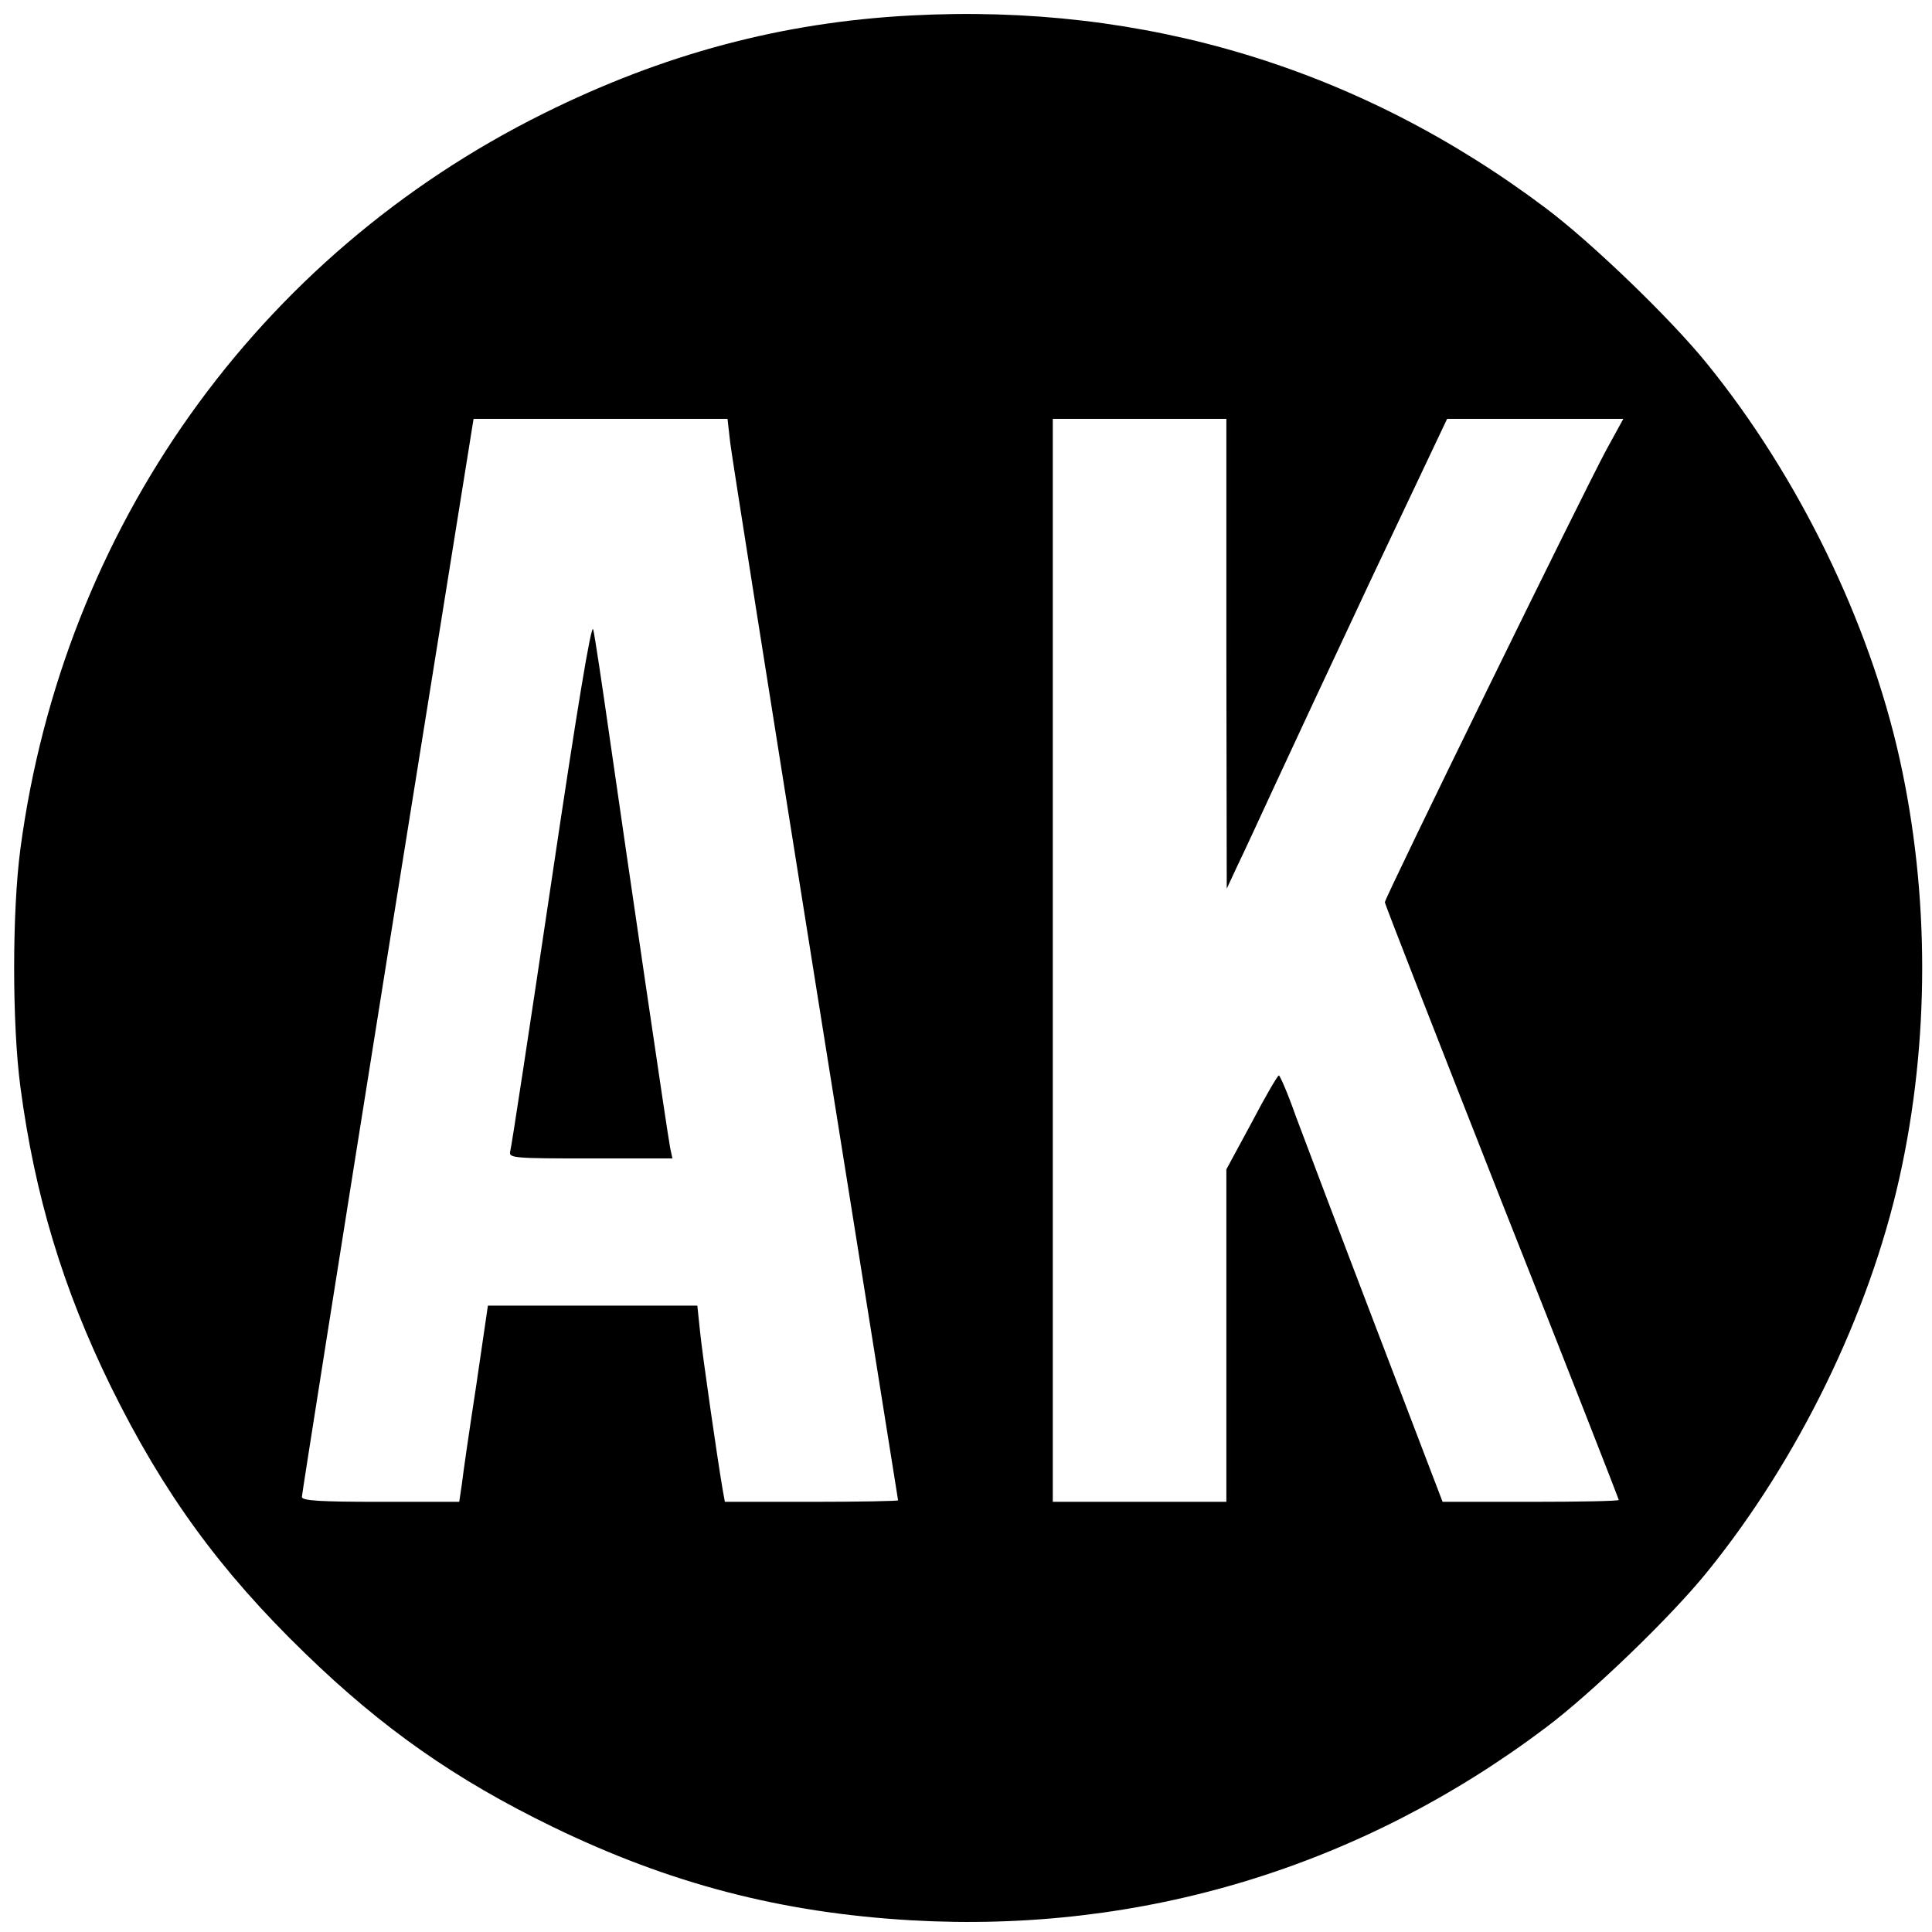
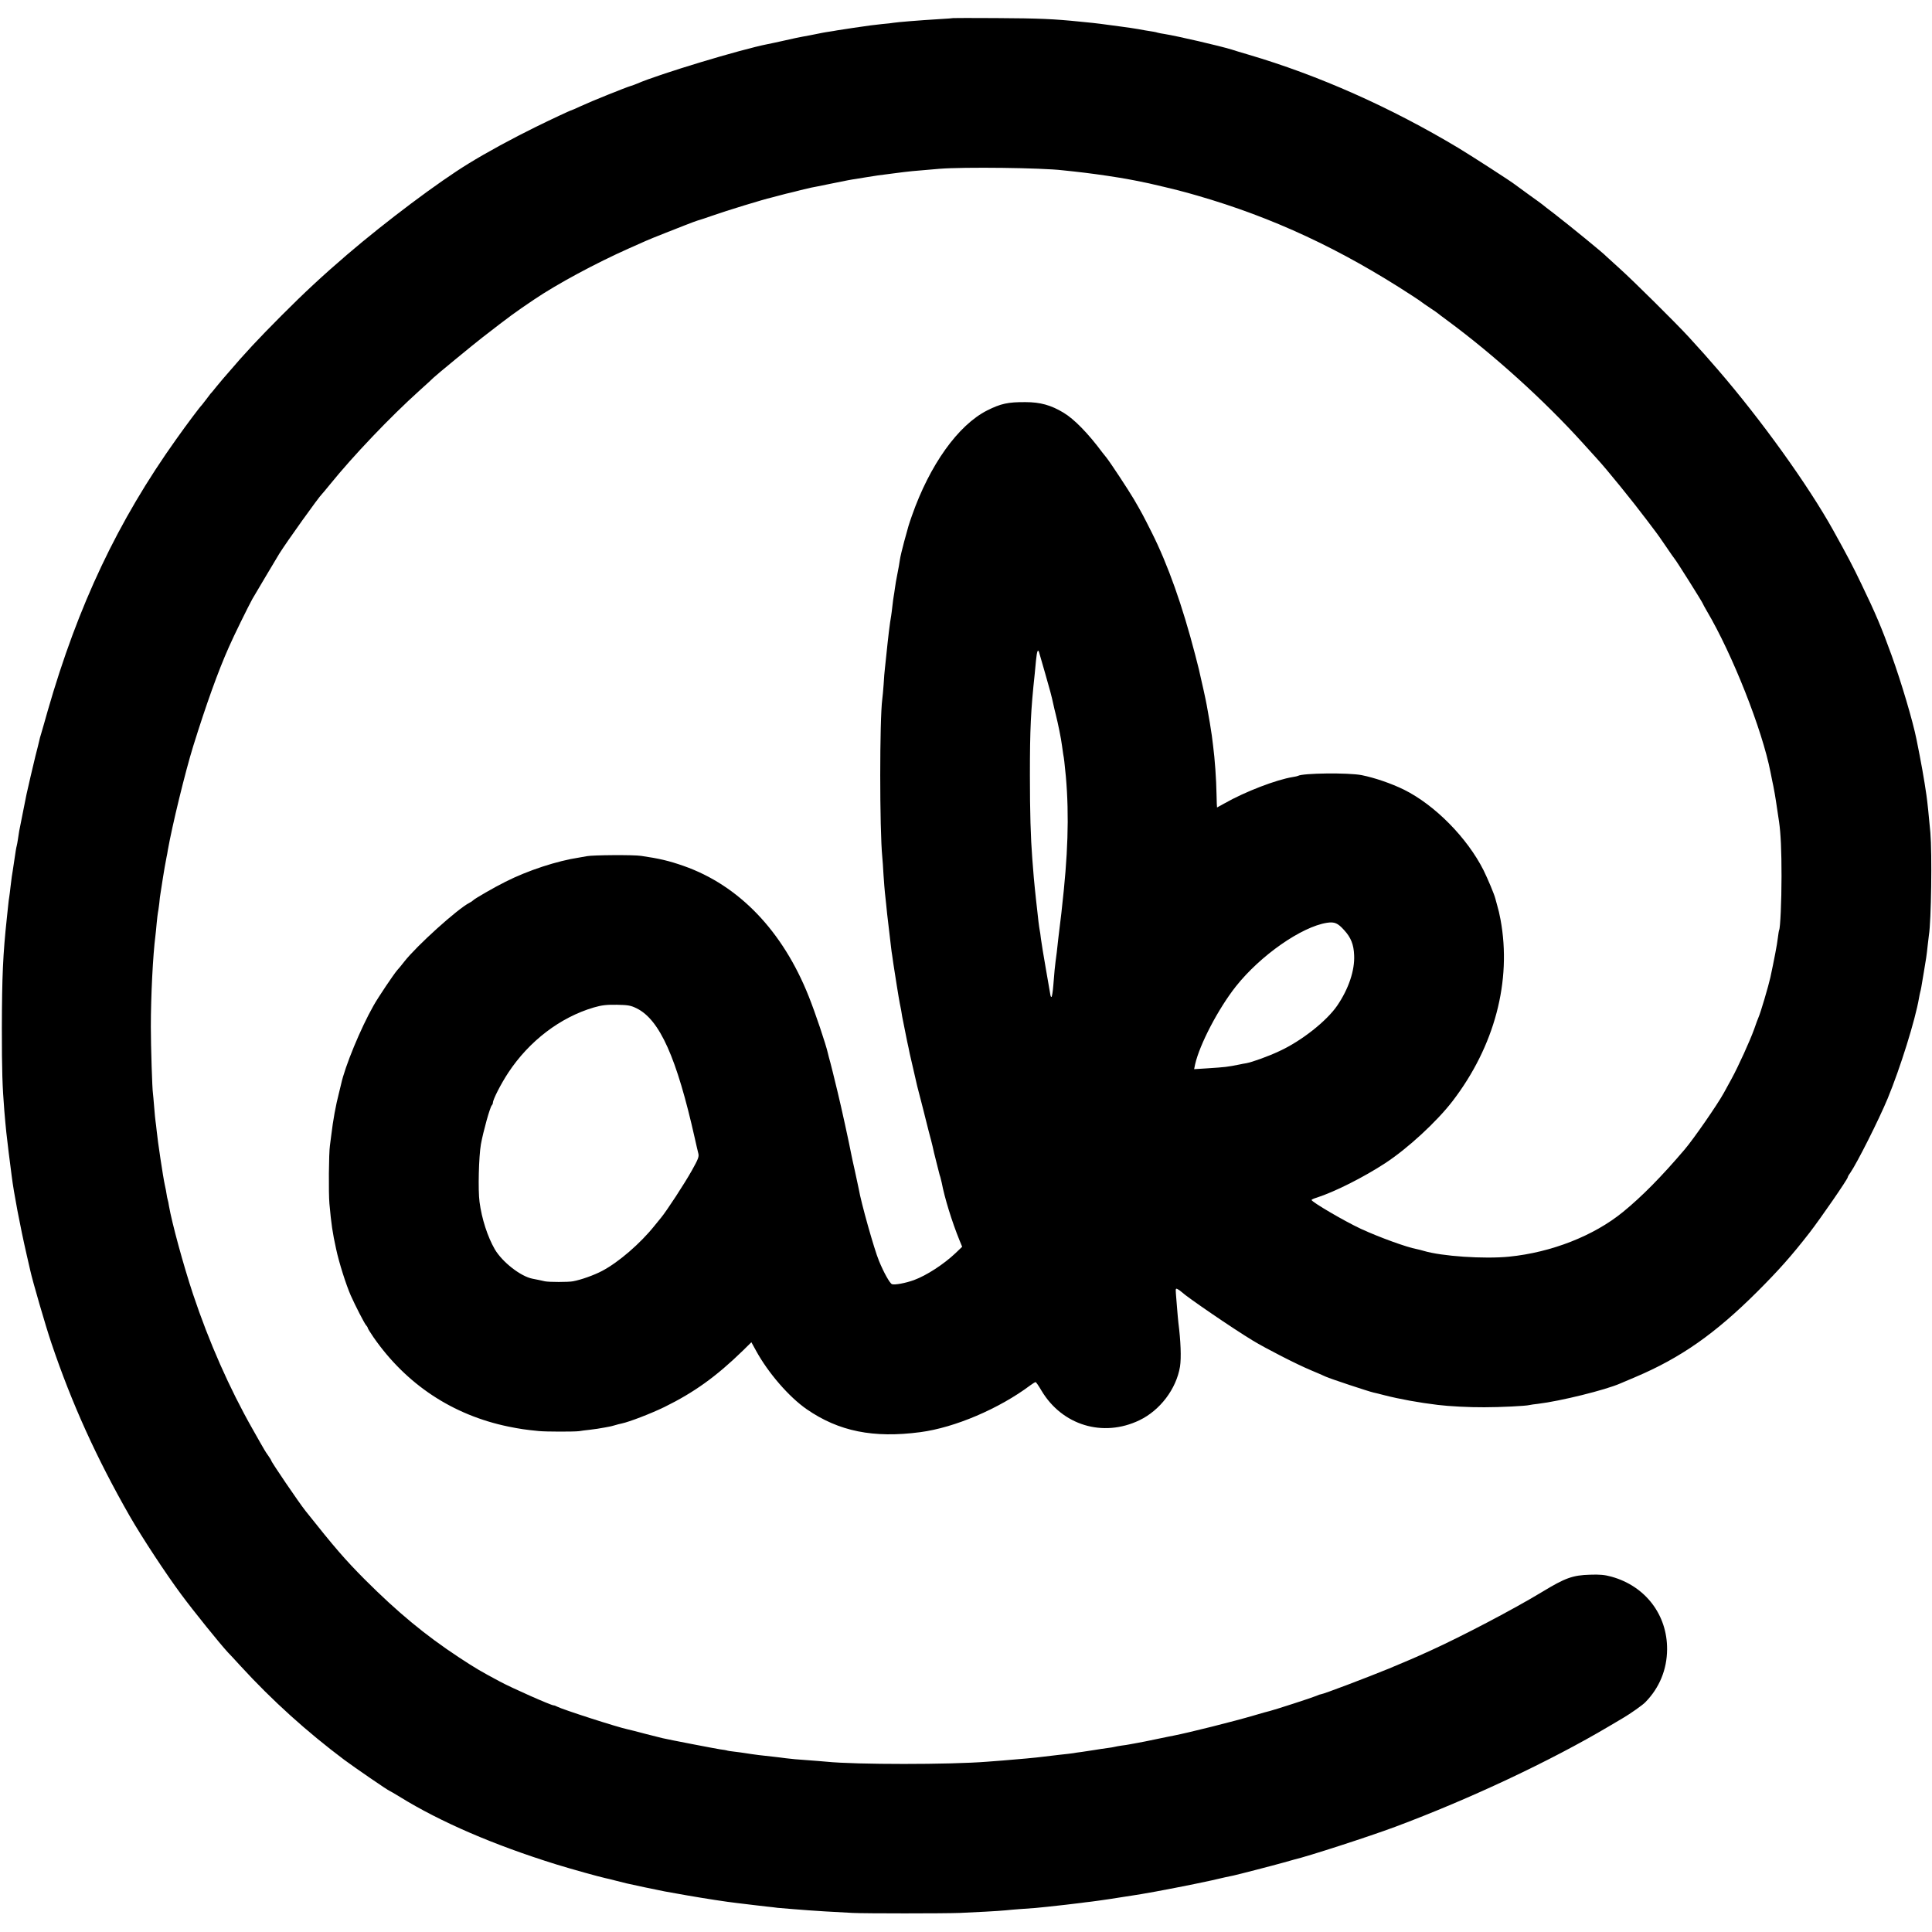
- <svg xmlns="http://www.w3.org/2000/svg" version="1.0" width="512pt" height="512pt" viewBox="0 0 512 512" preserveAspectRatio="xMidYMid meet">
-   <g transform="translate(0,512) scale(0.1,-0.1)" fill="#000000" stroke="none">
-     <path d="M2414 5079 c-342 -18 -656 -102 -974 -260 -759 -377 -1273 -1099 -1386 -1949 -22 -166 -22 -464 0 -630 38 -288 113 -536 240 -795 139 -282 289 -488 514 -706 206 -200 399 -335 656 -460 311 -151 606 -228 951 -248 610 -35 1191 141 1682 511 121 91 330 292 427 412 241 297 429 682 510 1046 80 360 80 750 0 1110 -81 364 -269 749 -510 1046 -97 120 -306 321 -427 412 -493 371 -1063 544 -1683 511z m-479 -1131 c4 -35 106 -679 226 -1432 120 -752 219 -1370 219 -1372 0 -2 -103 -4 -230 -4 l-229 0 -6 33 c-14 82 -54 359 -60 420 l-7 67 -277 0 -278 0 -31 -212 c-18 -117 -35 -234 -38 -261 l-7 -47 -208 0 c-161 0 -209 3 -209 13 0 6 102 652 227 1435 l228 1422 336 0 337 0 7 -62z m1315 -560 l1 -623 28 60 c16 33 58 124 94 202 36 78 154 331 263 563 l199 420 233 0 234 0 -45 -82 c-60 -111 -587 -1187 -587 -1199 0 -5 140 -363 310 -795 171 -431 310 -787 310 -789 0 -3 -105 -5 -233 -5 l-234 0 -175 458 c-96 251 -192 505 -214 564 -21 60 -42 108 -45 108 -3 0 -36 -56 -72 -125 l-67 -124 0 -441 0 -440 -230 0 -230 0 0 1435 0 1435 230 0 230 0 0 -622z" />
-     <path d="M1461 2782 c-57 -383 -106 -705 -109 -714 -4 -17 11 -18 213 -18 l217 0 -6 28 c-7 35 -113 758 -161 1092 -20 140 -39 267 -43 282 -5 18 -43 -212 -111 -670z" />
+ <svg xmlns="http://www.w3.org/2000/svg" version="1.0" width="1560pt" height="1560pt" viewBox="0 0 1560 1560" preserveAspectRatio="xMidYMid meet">
+   <g transform="translate(0,1560) scale(0.1,-0.1)" fill="#000000" stroke="none">
+     <path d="M7697 15454 c-1 -1 -49 -5 -107 -8 -181 -11 -346 -25 -376 -30 -11 -2 -50 -7 -89 -10 -38 -4 -81 -9 -95 -11 -14 -2 -45 -7 -70 -10 -25 -3 -56 -8 -70 -10 -14 -2 -43 -7 -65 -10 -23 -3 -52 -8 -65 -10 -14 -3 -41 -7 -60 -10 -19 -3 -46 -7 -60 -10 -14 -3 -36 -7 -50 -10 -14 -3 -36 -7 -50 -10 -14 -3 -41 -8 -60 -11 -19 -3 -84 -17 -145 -31 -60 -13 -121 -27 -135 -29 -219 -43 -881 -243 -1055 -319 -16 -7 -41 -16 -55 -20 -40 -12 -319 -124 -398 -161 -41 -19 -75 -34 -77 -34 -7 0 -161 -72 -295 -138 -179 -88 -393 -204 -537 -293 -242 -148 -662 -463 -979 -734 -197 -169 -348 -309 -534 -496 -187 -188 -290 -298 -430 -462 -14 -16 -32 -36 -40 -46 -8 -9 -33 -39 -55 -66 -22 -28 -42 -52 -46 -55 -3 -3 -18 -23 -34 -45 -17 -22 -32 -42 -35 -45 -15 -14 -118 -151 -206 -275 -472 -662 -794 -1342 -1039 -2195 -19 -69 -42 -147 -50 -175 -9 -27 -17 -59 -19 -70 -2 -11 -16 -65 -30 -120 -21 -86 -58 -245 -72 -309 -2 -11 -12 -63 -23 -115 -11 -53 -22 -109 -25 -126 -3 -16 -8 -41 -11 -55 -2 -13 -7 -42 -10 -65 -3 -22 -8 -47 -10 -55 -3 -8 -12 -62 -20 -120 -9 -58 -17 -116 -20 -130 -2 -14 -6 -50 -10 -80 -3 -30 -8 -66 -10 -80 -3 -14 -7 -50 -10 -80 -3 -30 -8 -73 -10 -95 -31 -289 -39 -466 -40 -885 0 -351 4 -469 20 -670 13 -153 18 -197 35 -335 11 -82 22 -170 25 -195 16 -129 66 -395 121 -635 14 -60 27 -117 29 -126 17 -79 123 -445 170 -584 165 -489 365 -929 632 -1396 100 -174 294 -469 416 -633 102 -138 310 -395 376 -467 9 -9 57 -60 106 -114 256 -279 534 -529 835 -755 82 -61 357 -250 365 -250 2 0 39 -22 82 -48 330 -204 762 -390 1264 -546 130 -40 350 -101 397 -111 9 -1 46 -11 82 -20 86 -22 75 -20 235 -54 162 -34 156 -33 340 -65 143 -25 324 -53 405 -62 25 -3 59 -7 75 -9 61 -7 121 -15 170 -20 28 -3 66 -7 85 -10 19 -2 73 -6 120 -10 47 -3 105 -8 130 -10 43 -4 187 -12 355 -21 97 -5 733 -5 865 0 118 5 310 15 370 21 25 3 77 7 115 10 39 3 95 7 125 9 30 3 75 7 100 10 25 3 90 10 145 16 55 6 111 13 125 15 14 2 50 7 80 10 30 4 98 13 150 21 52 8 104 16 115 18 11 2 40 6 65 10 25 4 59 10 75 12 107 17 435 81 565 110 85 20 166 38 180 40 33 7 316 80 405 105 39 11 77 22 85 24 102 23 606 186 815 264 605 226 1253 531 1727 812 31 19 83 49 115 68 55 32 156 103 178 126 114 116 175 264 176 427 2 279 -175 511 -449 587 -54 15 -95 19 -174 16 -139 -4 -200 -26 -386 -139 -229 -139 -647 -358 -902 -474 -134 -61 -180 -80 -335 -145 -176 -72 -531 -207 -548 -207 -5 0 -23 -6 -40 -14 -32 -14 -335 -112 -372 -121 -11 -2 -67 -18 -125 -35 -169 -50 -534 -141 -652 -164 -13 -2 -70 -14 -128 -26 -109 -23 -112 -23 -170 -34 -19 -3 -46 -8 -60 -11 -13 -3 -42 -7 -65 -10 -22 -3 -47 -8 -55 -10 -8 -2 -35 -7 -60 -10 -25 -3 -70 -10 -100 -15 -30 -5 -77 -12 -105 -16 -27 -3 -58 -8 -68 -10 -10 -2 -64 -8 -120 -14 -56 -6 -113 -13 -127 -15 -42 -6 -201 -21 -320 -30 -41 -3 -100 -8 -130 -10 -301 -24 -1059 -24 -1295 0 -34 3 -79 7 -255 20 -14 1 -47 5 -75 8 -27 4 -71 9 -97 12 -118 13 -145 16 -183 22 -22 3 -48 7 -59 9 -10 2 -44 6 -75 10 -31 3 -59 8 -62 10 -3 1 -28 6 -55 9 -39 6 -404 76 -464 90 -8 2 -69 17 -135 34 -66 18 -131 34 -145 37 -83 17 -532 162 -572 184 -10 6 -22 10 -28 10 -20 0 -337 140 -435 193 -153 82 -190 103 -330 195 -270 178 -494 363 -759 628 -161 162 -243 257 -479 554 -54 68 -277 396 -277 407 0 3 -10 19 -22 36 -13 18 -28 41 -34 52 -7 11 -49 85 -94 165 -188 331 -352 703 -481 1089 -79 238 -171 577 -195 715 -2 17 -7 39 -10 49 -3 10 -7 30 -9 45 -2 15 -8 48 -14 73 -13 56 -59 362 -66 439 -3 30 -7 64 -9 75 -2 11 -7 63 -11 115 -4 52 -9 102 -10 111 -6 33 -17 379 -17 539 0 249 17 582 37 735 2 17 7 62 10 100 4 39 8 77 10 85 2 8 7 42 11 75 3 33 7 67 9 75 3 16 13 83 21 135 5 36 22 130 29 165 3 14 8 39 10 55 35 198 140 630 205 840 105 337 201 605 288 800 39 90 159 333 190 389 17 29 197 333 217 365 60 96 322 462 344 481 3 3 33 38 66 79 188 232 483 542 725 760 58 52 107 97 110 101 13 14 315 263 395 325 231 179 257 198 420 308 184 124 493 291 765 412 58 26 119 53 135 60 17 8 89 37 160 65 72 28 139 55 150 59 28 12 118 45 130 47 6 1 48 16 95 32 119 42 414 132 480 147 8 2 40 11 72 19 31 8 67 18 80 20 12 3 50 12 83 21 33 8 71 17 85 20 14 2 81 16 150 30 137 28 173 35 210 40 14 2 52 8 85 14 71 12 101 16 220 31 138 18 142 18 370 37 197 16 830 8 995 -12 19 -2 62 -7 95 -10 117 -13 229 -28 365 -50 58 -9 192 -35 235 -45 204 -47 278 -66 395 -100 608 -176 1153 -429 1735 -809 39 -25 72 -48 75 -51 3 -3 32 -23 65 -45 33 -22 62 -42 65 -45 3 -3 41 -32 85 -64 370 -274 775 -640 1085 -983 58 -64 110 -121 115 -127 77 -83 294 -351 399 -491 37 -49 73 -97 80 -106 7 -9 42 -58 77 -110 35 -52 66 -96 69 -99 12 -11 230 -358 230 -365 0 -2 14 -28 31 -57 207 -350 448 -959 515 -1303 2 -11 8 -42 14 -70 6 -27 13 -61 15 -75 5 -21 22 -131 40 -255 14 -95 20 -236 20 -440 0 -203 -10 -418 -19 -434 -2 -3 -7 -33 -11 -66 -5 -48 -31 -182 -60 -317 -15 -68 -80 -289 -96 -323 -5 -11 -21 -54 -35 -95 -33 -92 -127 -299 -182 -400 -23 -41 -51 -93 -63 -115 -51 -93 -242 -369 -315 -455 -188 -221 -346 -381 -499 -506 -236 -193 -579 -327 -920 -361 -201 -20 -544 3 -690 47 -16 5 -41 11 -55 14 -79 14 -305 96 -452 164 -135 63 -397 217 -398 233 0 3 19 12 43 19 143 46 378 164 552 278 182 119 415 334 543 500 340 443 480 971 388 1467 -11 55 -14 70 -27 115 -7 25 -13 50 -15 55 -8 33 -60 157 -95 228 -132 262 -393 527 -643 651 -102 50 -236 96 -341 117 -106 21 -478 17 -515 -6 -3 -2 -21 -6 -40 -9 -133 -21 -386 -118 -553 -213 -32 -18 -60 -33 -60 -33 -1 0 -3 46 -4 103 -2 124 -14 292 -28 397 -3 19 -7 55 -10 80 -5 39 -24 154 -41 245 -3 17 -14 71 -25 120 -12 50 -23 99 -25 110 -9 44 -14 64 -44 180 -102 393 -219 724 -350 985 -69 137 -78 155 -145 270 -45 76 -187 292 -221 335 -14 17 -28 35 -32 40 -115 155 -228 271 -315 323 -101 61 -188 85 -307 85 -141 1 -199 -12 -309 -67 -235 -119 -464 -440 -608 -851 -28 -81 -24 -68 -62 -207 -16 -59 -32 -126 -35 -149 -3 -23 -12 -74 -20 -113 -8 -39 -17 -91 -20 -116 -3 -25 -8 -54 -10 -66 -2 -11 -7 -45 -10 -75 -3 -30 -8 -65 -10 -79 -12 -68 -23 -160 -41 -335 -4 -33 -8 -76 -10 -95 -3 -19 -7 -75 -10 -125 -4 -49 -8 -103 -11 -120 -22 -164 -22 -1053 0 -1275 2 -19 7 -84 10 -145 4 -60 9 -123 11 -140 2 -16 6 -58 10 -93 3 -34 12 -120 21 -190 8 -70 17 -143 19 -162 2 -19 6 -48 9 -65 2 -16 7 -48 10 -70 9 -61 45 -287 51 -315 3 -14 8 -38 11 -55 2 -16 7 -41 9 -55 6 -31 13 -67 20 -100 3 -14 7 -36 10 -50 3 -14 7 -36 10 -50 3 -14 8 -36 11 -50 3 -14 7 -34 9 -45 3 -11 16 -70 30 -130 14 -61 28 -121 31 -135 3 -14 17 -68 31 -120 13 -52 29 -111 33 -130 5 -19 18 -71 29 -115 12 -44 26 -98 31 -120 4 -22 18 -78 30 -125 12 -47 23 -89 24 -95 1 -5 5 -19 9 -30 3 -11 8 -31 11 -45 23 -121 81 -311 144 -466 l21 -51 -52 -50 c-96 -91 -234 -181 -337 -219 -69 -25 -156 -41 -178 -33 -17 7 -66 93 -105 189 -37 88 -145 471 -163 580 -3 14 -16 77 -30 140 -14 63 -28 125 -30 138 -18 95 -81 383 -110 502 -20 80 -37 152 -39 160 -2 8 -10 42 -19 75 -9 33 -19 69 -21 80 -16 72 -103 330 -155 460 -210 528 -563 896 -1010 1053 -120 42 -198 60 -342 81 -63 10 -391 7 -438 -2 -14 -3 -42 -8 -62 -11 -179 -27 -415 -104 -597 -196 -87 -43 -253 -139 -261 -150 -3 -4 -16 -13 -30 -20 -97 -50 -425 -346 -526 -475 -21 -27 -46 -58 -56 -68 -28 -32 -154 -219 -192 -287 -104 -183 -231 -491 -262 -635 -1 -5 -9 -37 -17 -70 -26 -100 -48 -221 -62 -340 -3 -27 -8 -66 -11 -85 -9 -60 -12 -381 -4 -470 15 -166 25 -233 54 -365 23 -109 80 -288 118 -375 38 -85 110 -225 124 -241 8 -8 14 -19 14 -23 0 -4 21 -37 46 -74 265 -381 639 -628 1089 -721 95 -19 134 -25 245 -36 58 -6 286 -6 325 -1 17 3 55 8 85 11 56 7 71 9 125 19 17 3 33 6 37 7 4 0 22 5 40 10 18 6 44 12 58 15 62 13 236 80 345 133 240 118 418 246 632 454 l70 69 38 -69 c98 -179 266 -373 409 -472 259 -179 539 -235 917 -185 280 37 637 190 888 378 19 14 38 26 43 26 4 0 25 -30 47 -68 167 -281 497 -381 791 -240 167 80 298 253 328 433 11 71 6 207 -13 354 -2 19 -7 69 -10 110 -3 42 -8 97 -10 124 -3 43 -2 46 15 37 10 -5 24 -16 32 -23 44 -42 416 -296 573 -391 107 -65 359 -194 470 -240 50 -21 104 -44 120 -52 34 -16 348 -120 385 -128 14 -3 52 -12 85 -21 129 -33 285 -61 435 -79 87 -11 256 -20 375 -19 127 0 335 10 365 18 8 2 40 7 70 10 176 21 543 111 665 165 11 5 65 28 120 51 366 155 644 350 984 689 172 172 274 286 421 475 92 119 310 435 310 450 0 4 8 19 19 33 56 81 231 429 303 602 102 247 223 635 253 811 3 19 8 41 10 49 5 17 9 38 29 160 18 104 23 138 31 215 4 33 8 71 10 84 19 115 26 658 12 826 -12 134 -25 259 -32 305 -18 126 -43 267 -80 449 -30 150 -122 459 -201 679 -80 221 -128 336 -245 578 -67 140 -112 226 -226 431 -202 364 -583 894 -932 1298 -94 108 -116 134 -236 265 -102 111 -445 451 -555 550 -58 52 -107 97 -110 100 -15 19 -293 246 -421 345 -46 35 -89 68 -94 73 -6 5 -55 41 -110 80 -55 40 -105 76 -111 81 -29 24 -344 227 -456 295 -552 331 -1131 588 -1698 755 -58 17 -118 35 -135 41 -98 30 -439 109 -545 126 -19 3 -43 7 -52 10 -19 6 -33 8 -103 19 -27 5 -52 9 -55 10 -8 2 -102 16 -135 20 -16 2 -64 9 -105 14 -41 6 -99 13 -127 16 -29 3 -74 7 -100 10 -215 22 -328 27 -681 29 -188 1 -343 1 -345 0z m743 -5294 c38 -132 50 -176 66 -250 3 -14 11 -50 19 -80 18 -72 43 -193 50 -250 3 -25 8 -56 10 -70 3 -14 7 -41 9 -60 38 -320 36 -633 -4 -1035 -19 -184 -23 -218 -35 -312 -2 -21 -7 -58 -10 -83 -9 -86 -16 -145 -22 -185 -6 -47 -8 -68 -18 -192 -4 -51 -11 -93 -15 -93 -4 0 -7 6 -8 13 -1 6 -17 100 -36 207 -19 107 -37 220 -41 250 -3 30 -8 62 -10 70 -2 8 -6 40 -10 70 -3 30 -8 71 -10 90 -2 19 -6 55 -9 80 -3 25 -7 68 -10 95 -5 46 -10 99 -21 245 -13 168 -19 371 -19 670 0 375 7 522 39 820 2 19 7 67 10 105 8 81 16 99 26 65 4 -14 26 -90 49 -170z m2414 -2071 c54 -59 77 -116 80 -202 6 -121 -44 -271 -136 -406 -86 -126 -290 -287 -469 -369 -87 -41 -217 -88 -266 -97 -15 -2 -39 -7 -53 -10 -98 -20 -119 -22 -257 -31 l-111 -7 8 39 c37 162 187 449 329 629 198 250 530 482 736 514 61 9 87 -2 139 -60z m-5713 -631 c186 -92 323 -398 469 -1048 12 -52 24 -108 29 -125 6 -25 -2 -46 -52 -135 -59 -106 -207 -332 -249 -382 -13 -15 -36 -44 -53 -65 -114 -143 -290 -295 -423 -365 -64 -34 -170 -72 -236 -84 -38 -7 -192 -7 -226 0 -14 3 -36 8 -50 11 -14 3 -36 7 -50 10 -95 18 -244 134 -305 238 -58 101 -105 245 -123 382 -13 96 -6 366 11 465 19 104 73 299 88 315 5 5 9 15 9 21 0 26 65 153 125 244 169 255 418 445 689 525 66 19 101 23 186 22 92 -2 112 -5 161 -29z" />
  </g>
</svg>
